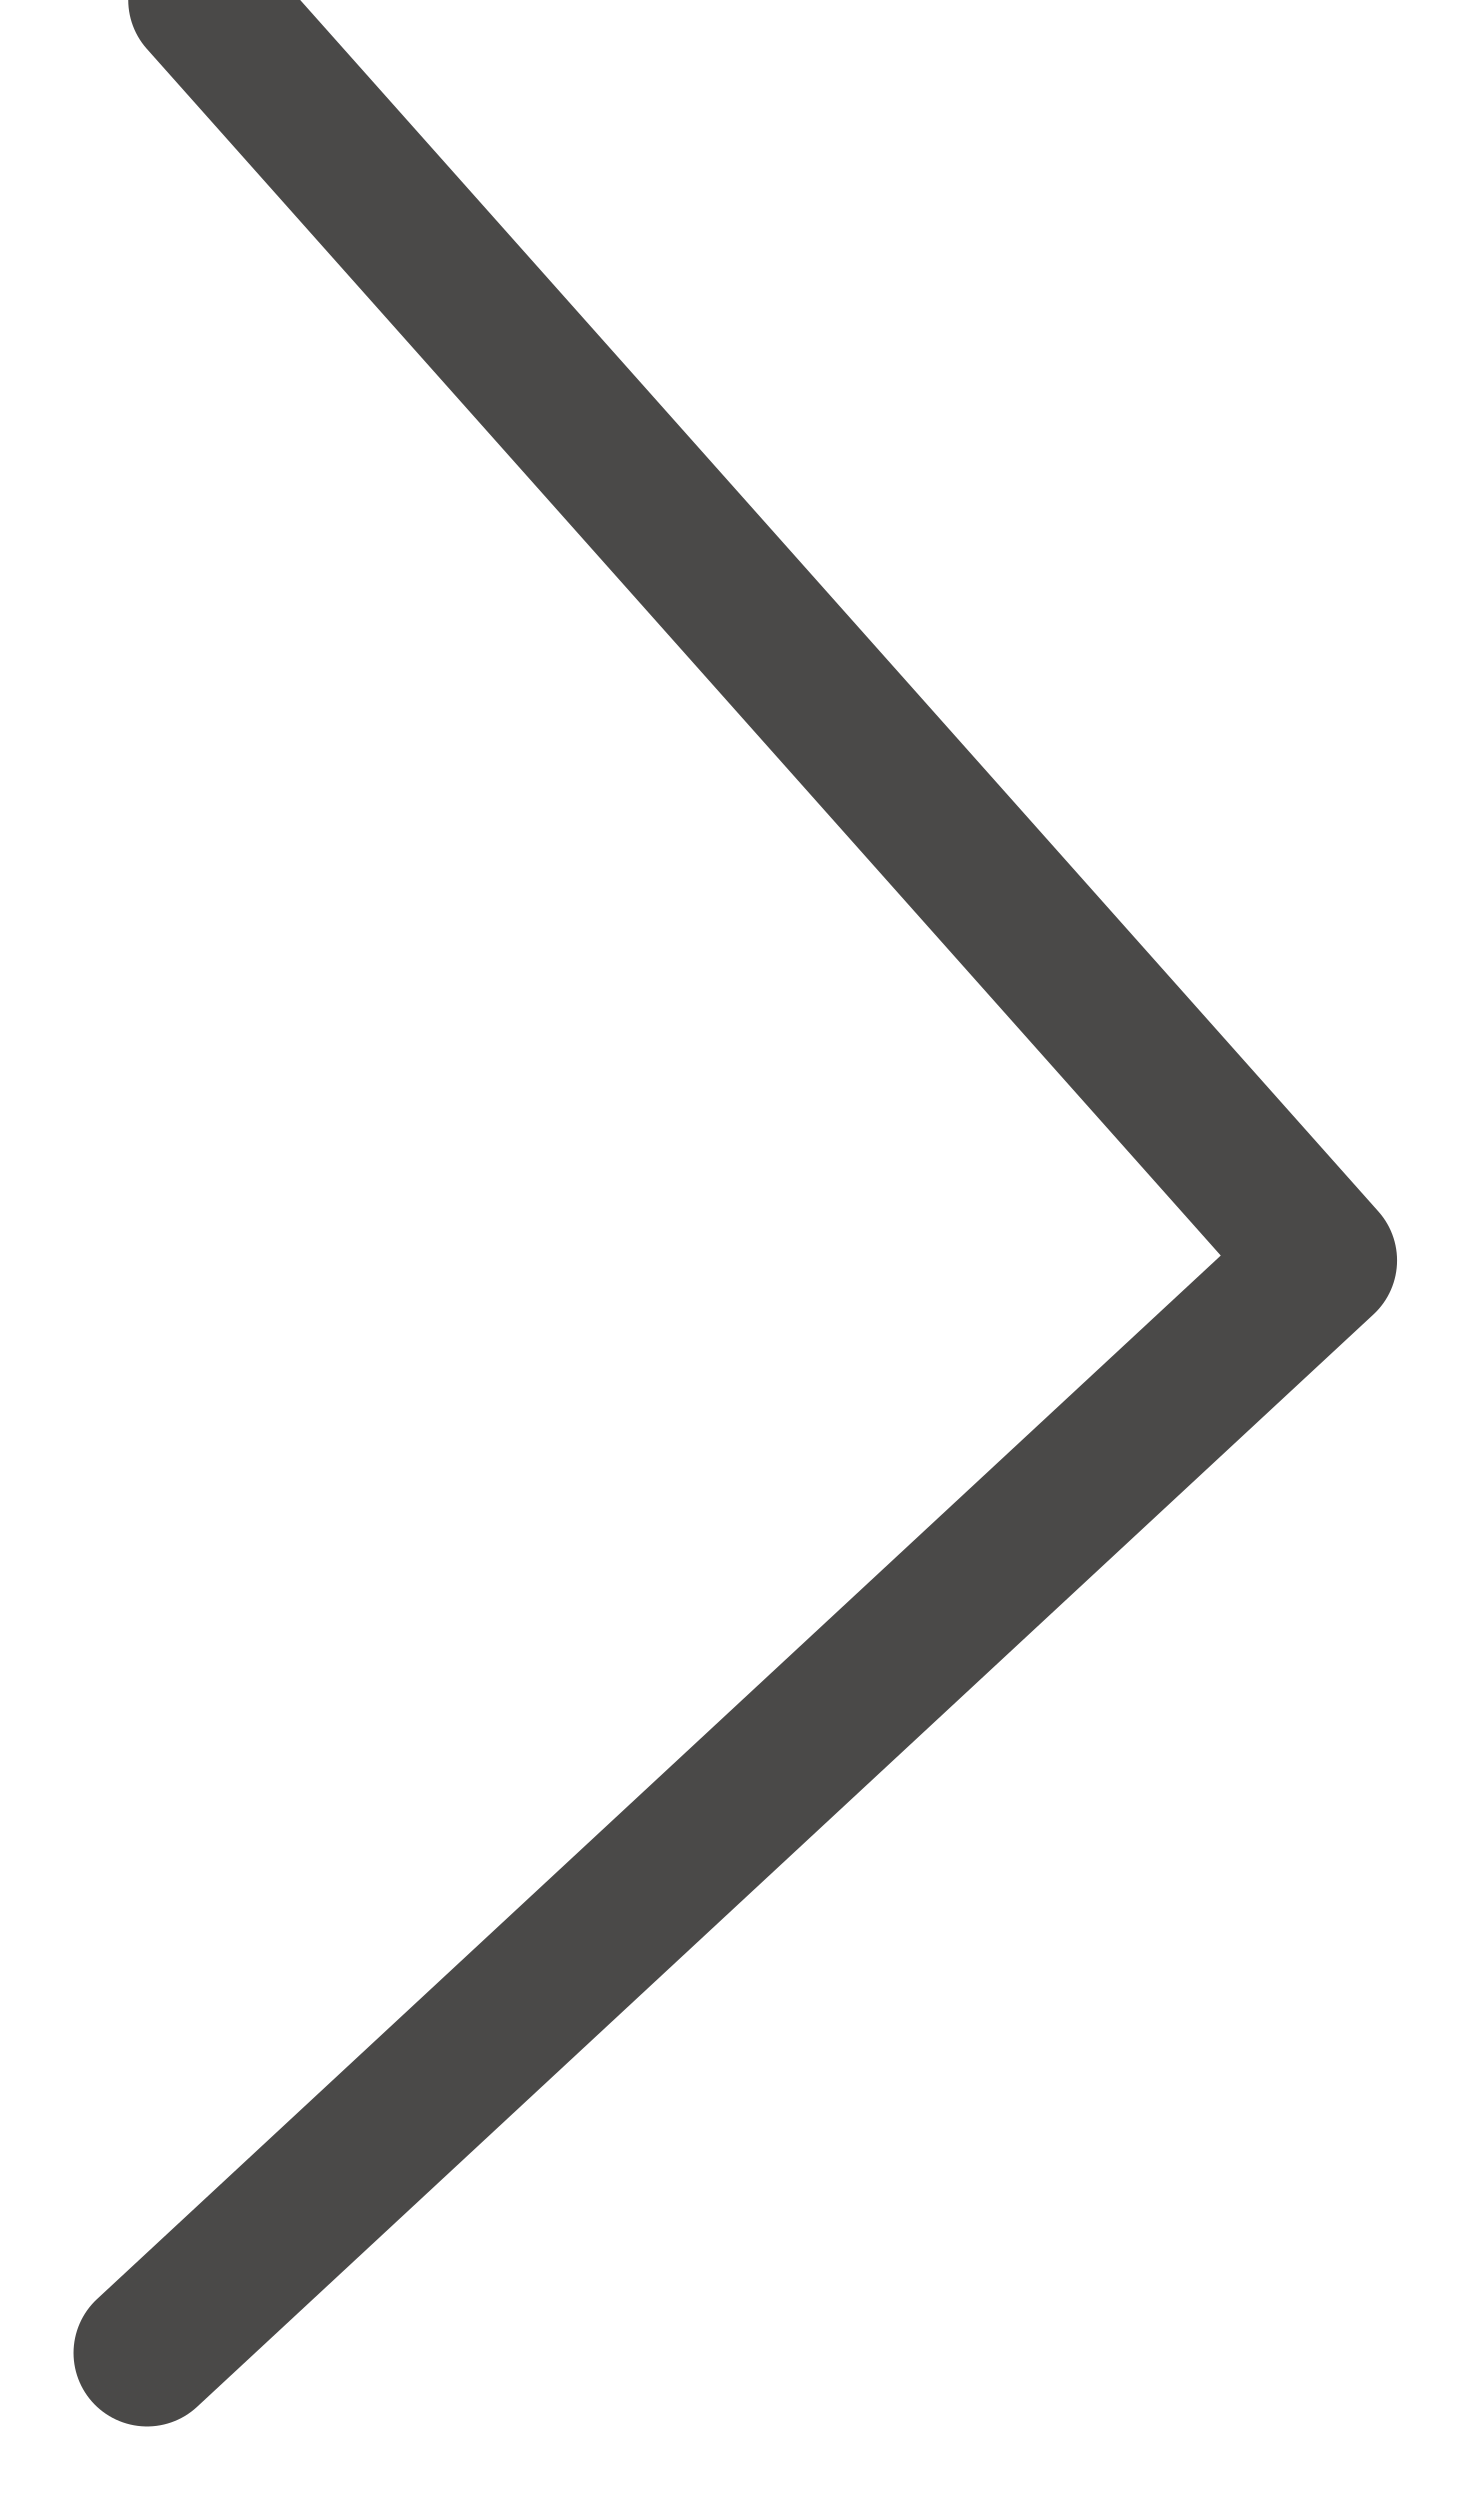
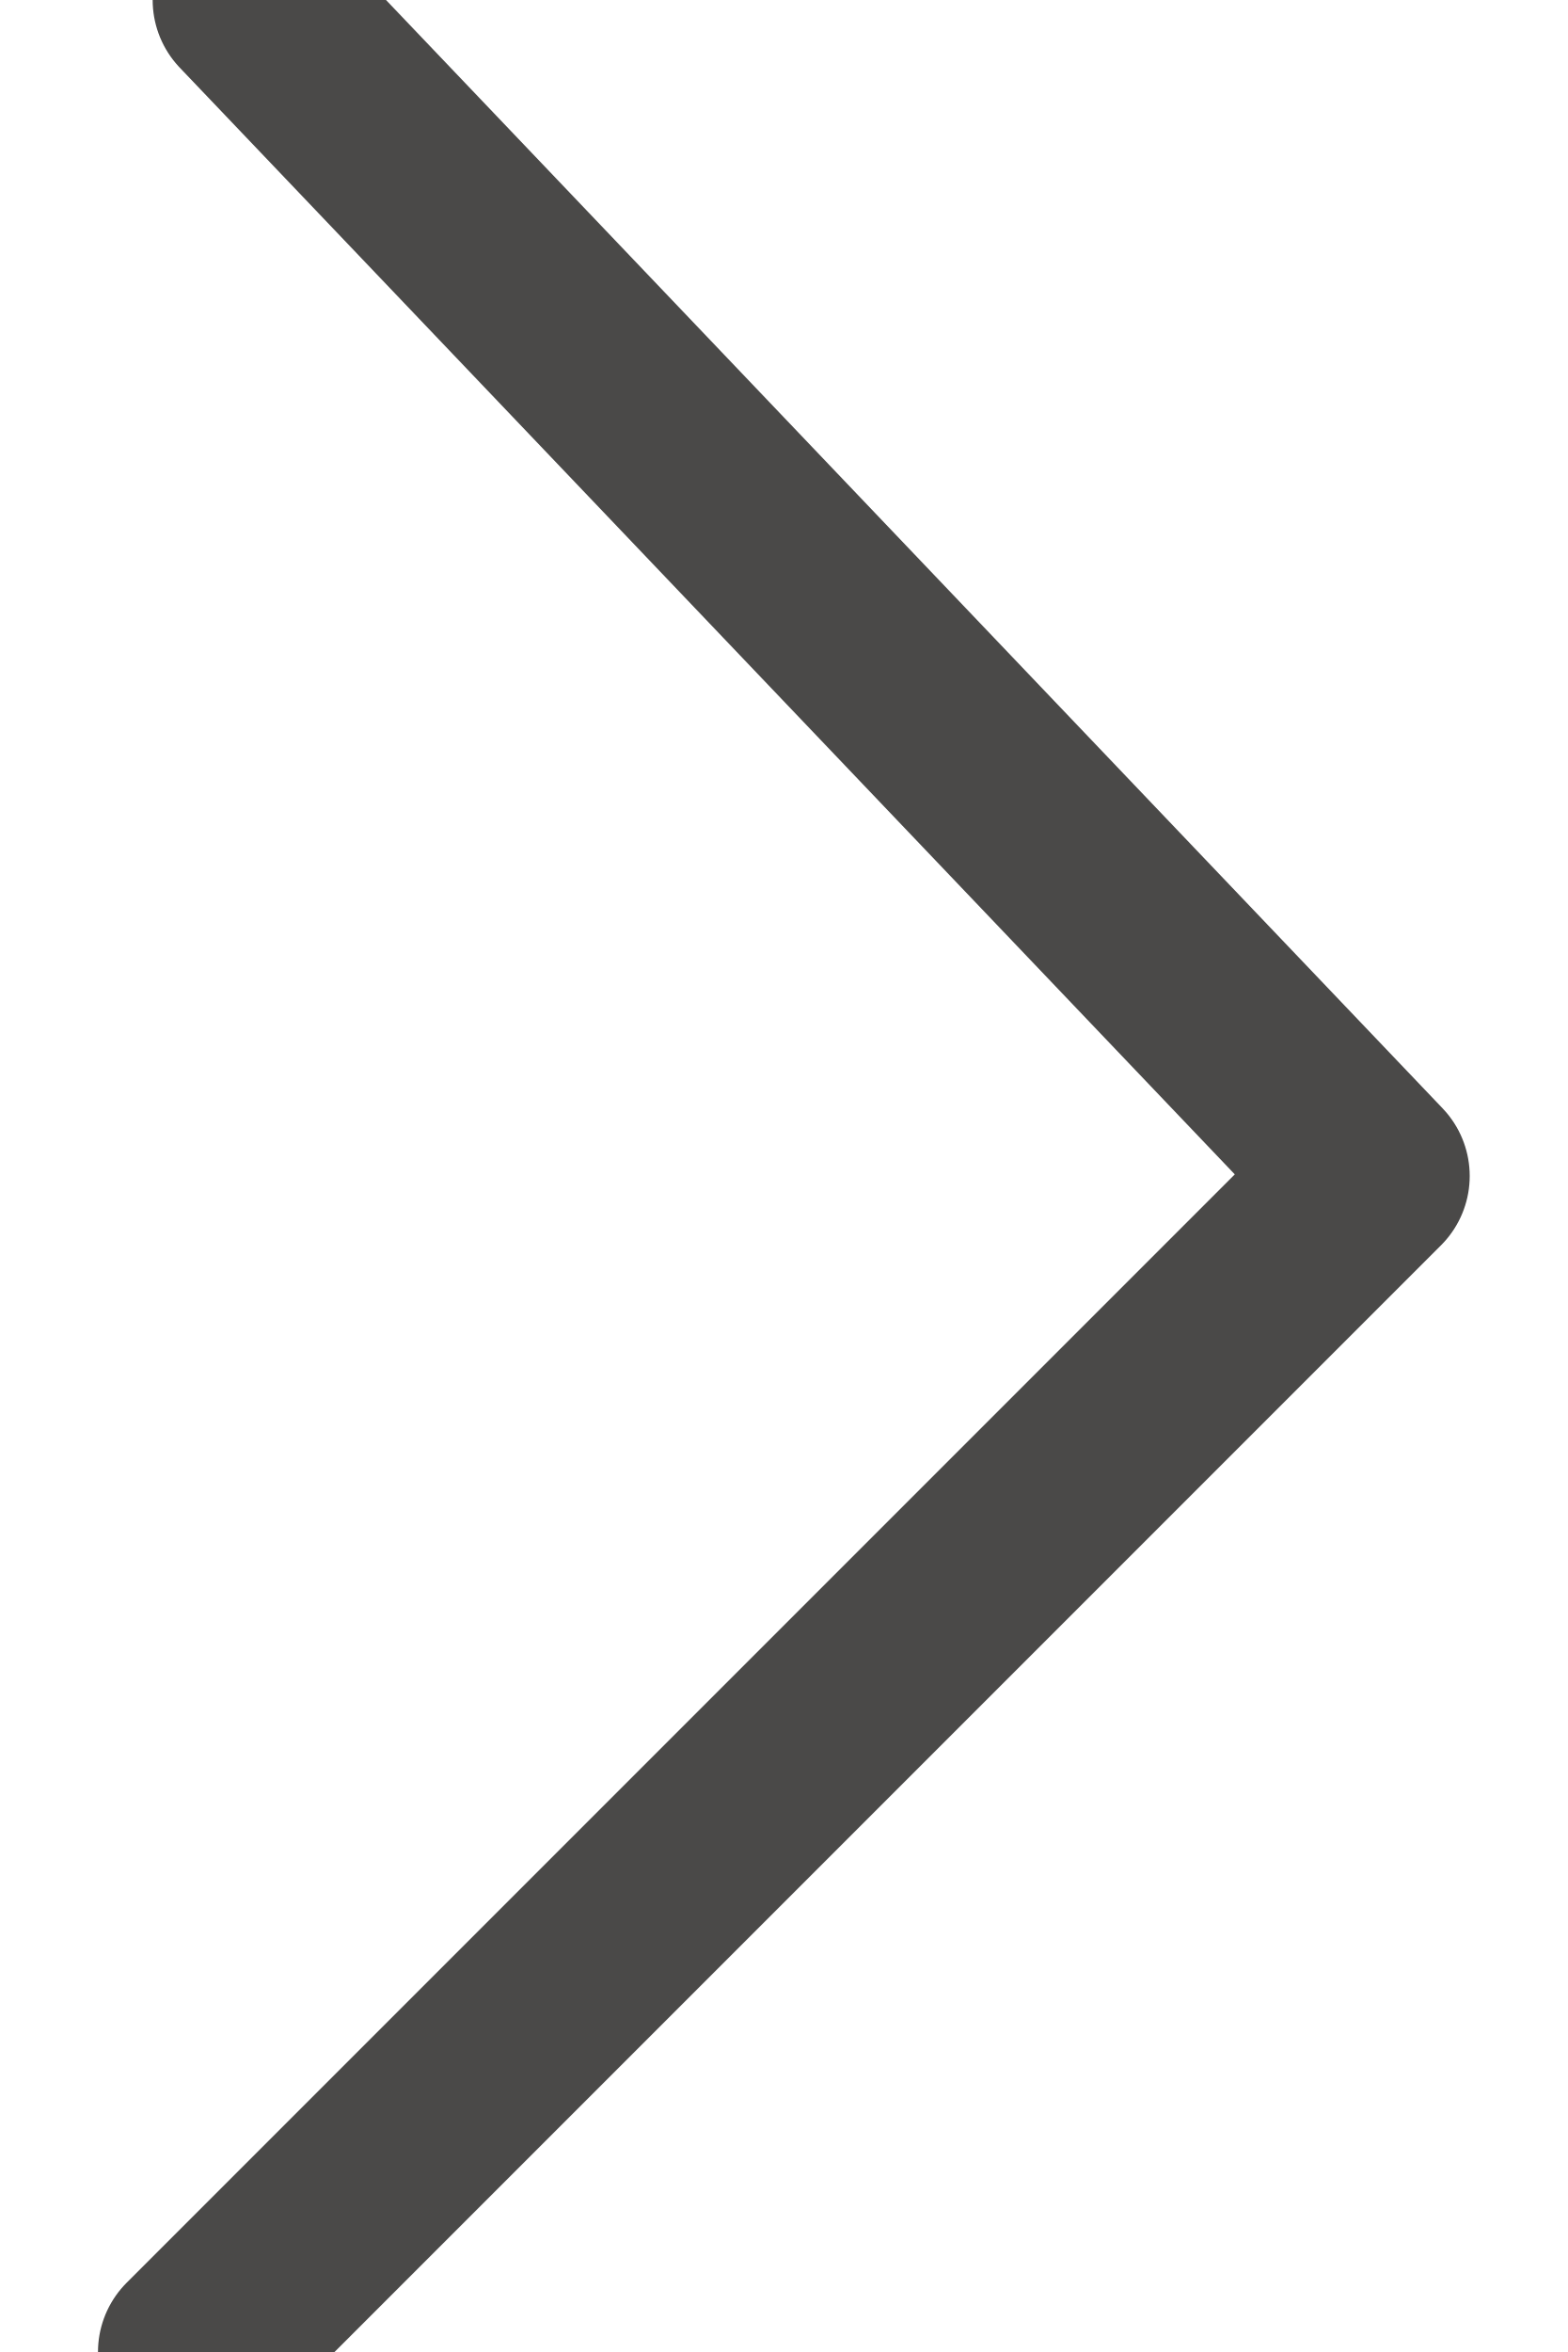
- <svg xmlns="http://www.w3.org/2000/svg" width="10px" height="17px" viewBox="0 0 10 17" version="1.1">
+ <svg xmlns="http://www.w3.org/2000/svg" width="8px" height="12px" viewBox="0 0 8 12" version="1.1">
  <defs />
  <g id="main" stroke="none" stroke-width="1" fill="none" fill-rule="evenodd" stroke-linecap="round" stroke-linejoin="round">
-     <g id="iPhone-6" transform="translate(-356, -1926)" stroke="#4A4948">
-       <g id="people" transform="translate(9, 1384)">
-         <g id="viz" transform="translate(0, 313)">
-           <g id="grid" transform="translate(0, 77)">
-             <polyline id="Path-3-Copy" transform="translate(352, 160) scale(-1, 1) translate(-352, -160) " points="355.628 152 348 160.571 356 168" />
-           </g>
-         </g>
-       </g>
+     <g id="rankings---prof" transform="translate(-323, -56)" stroke="#4A4948">
+       <polyline id="Path-3-Copy" transform="translate(327, 62) scale(-1, 1) translate(-327, -62) " points="329.721 56 324 62 330 68" />
    </g>
  </g>
</svg>
